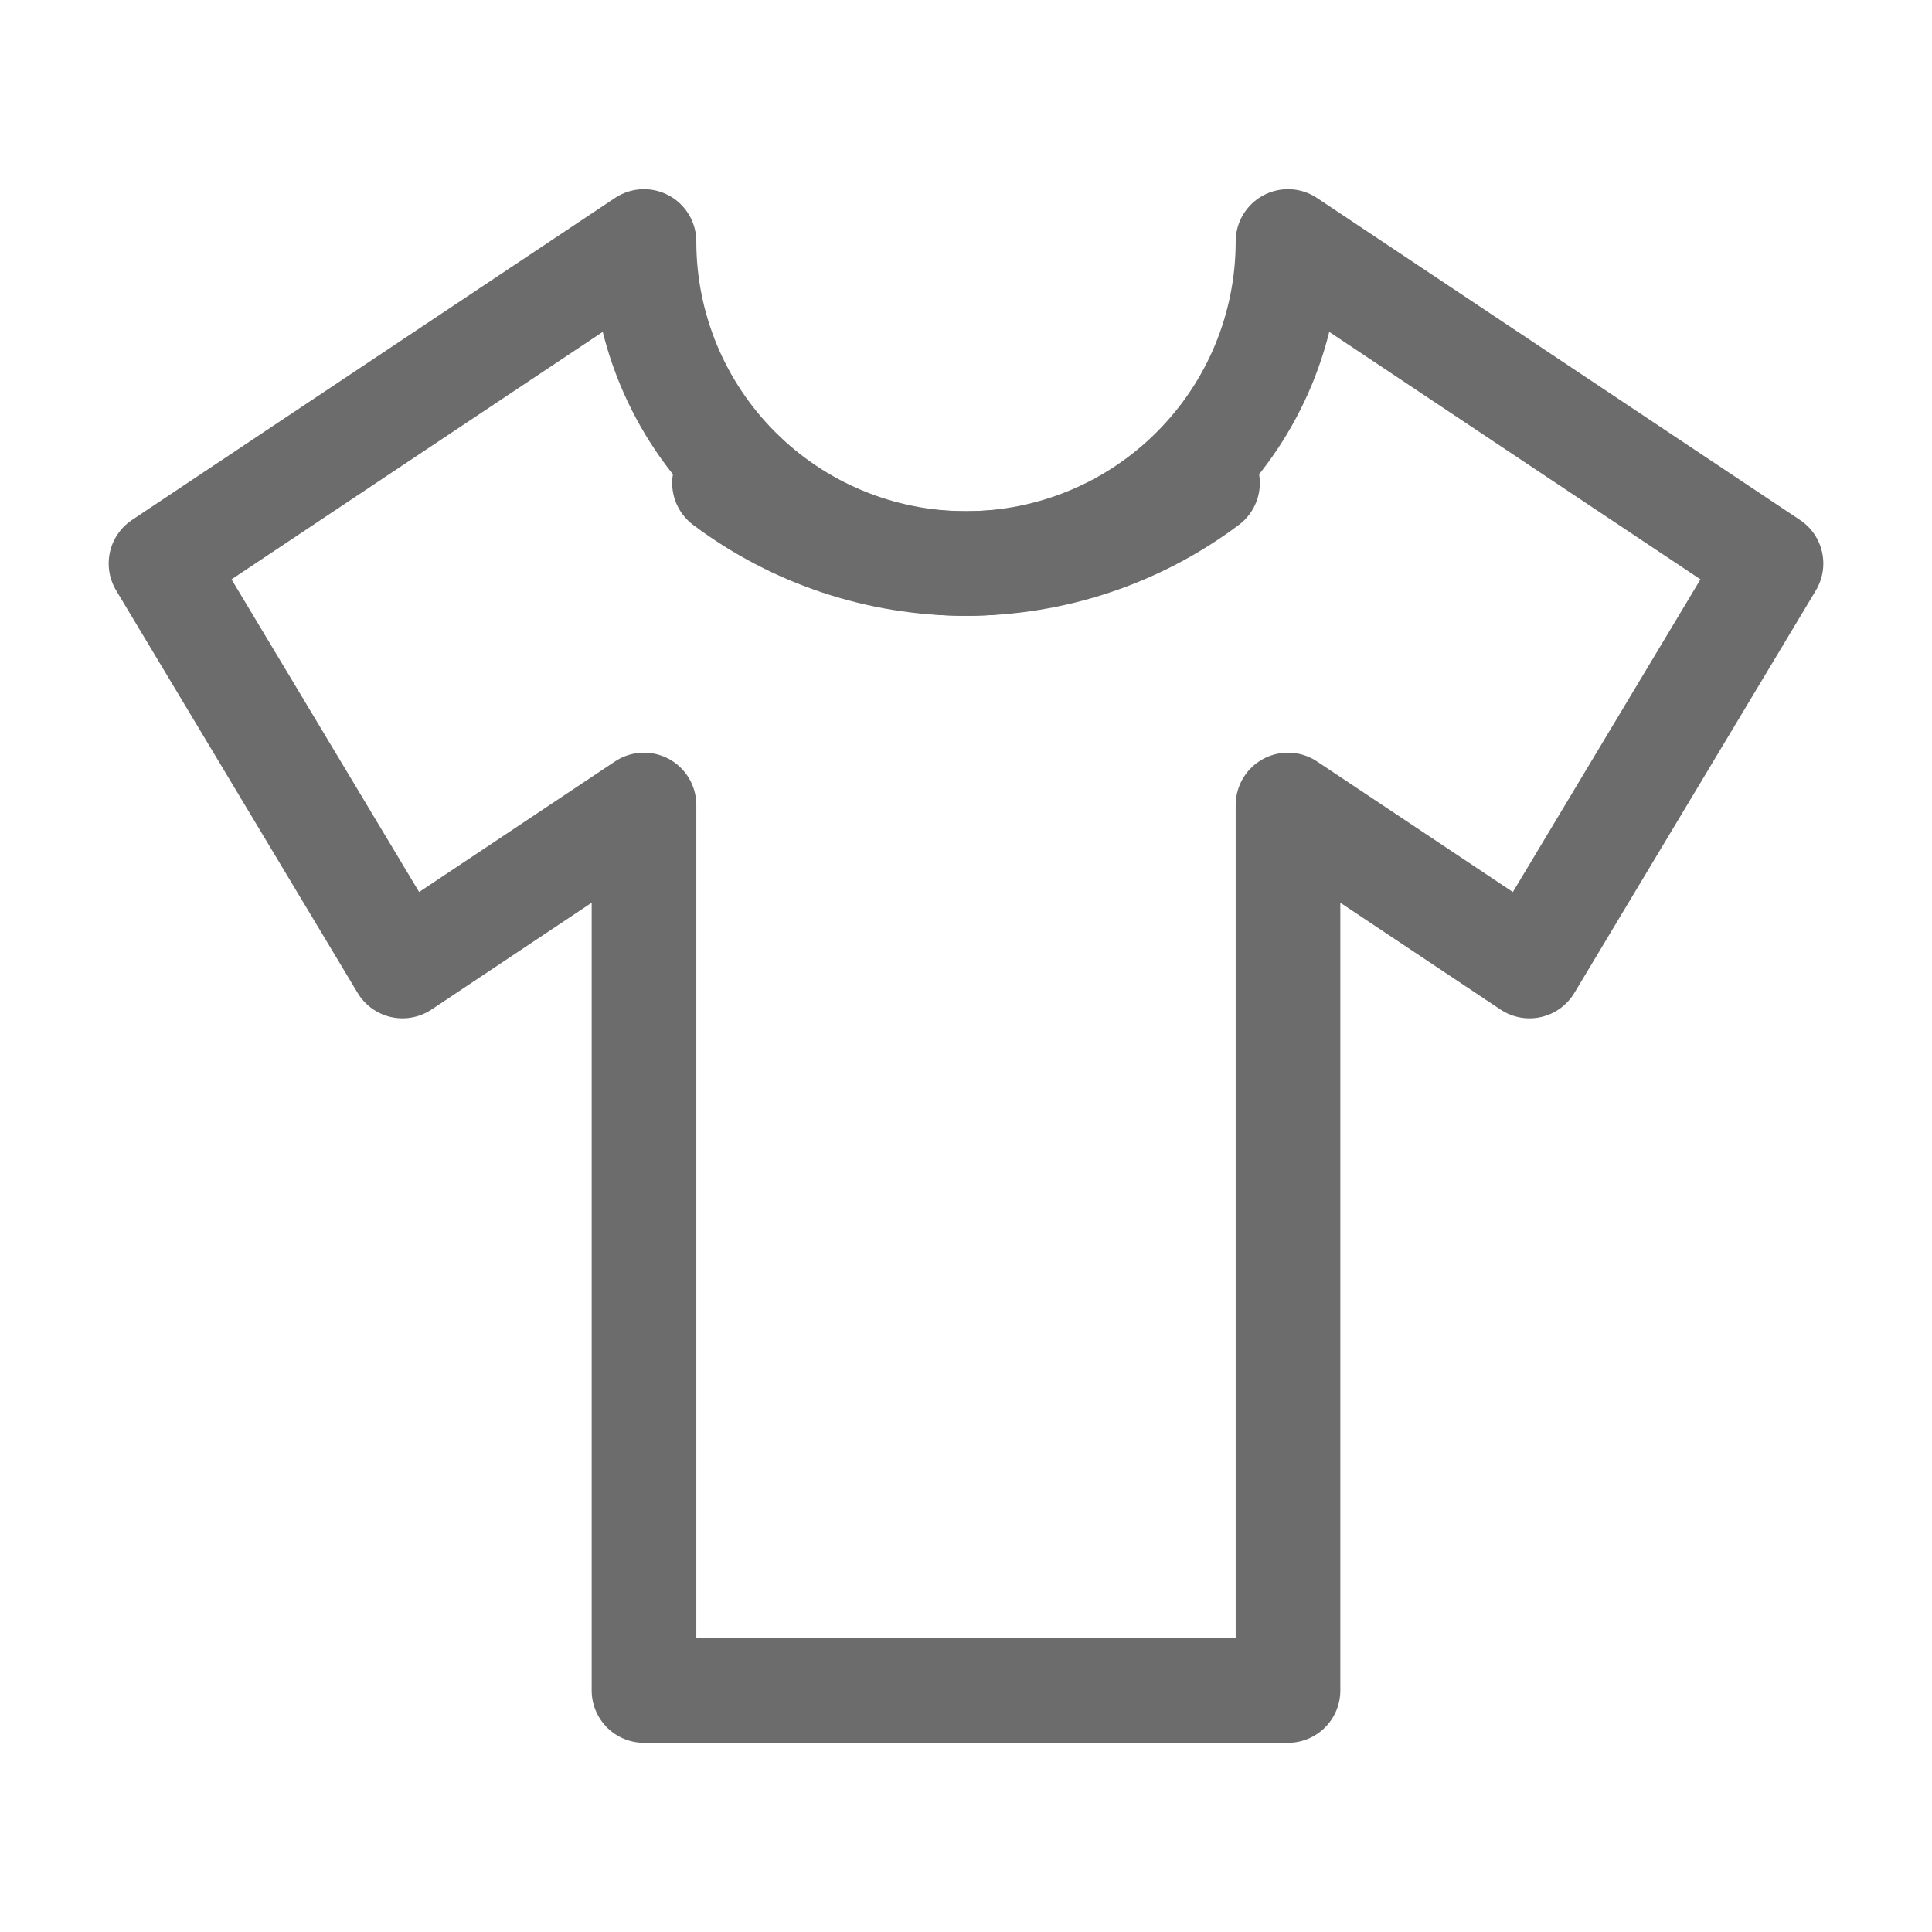
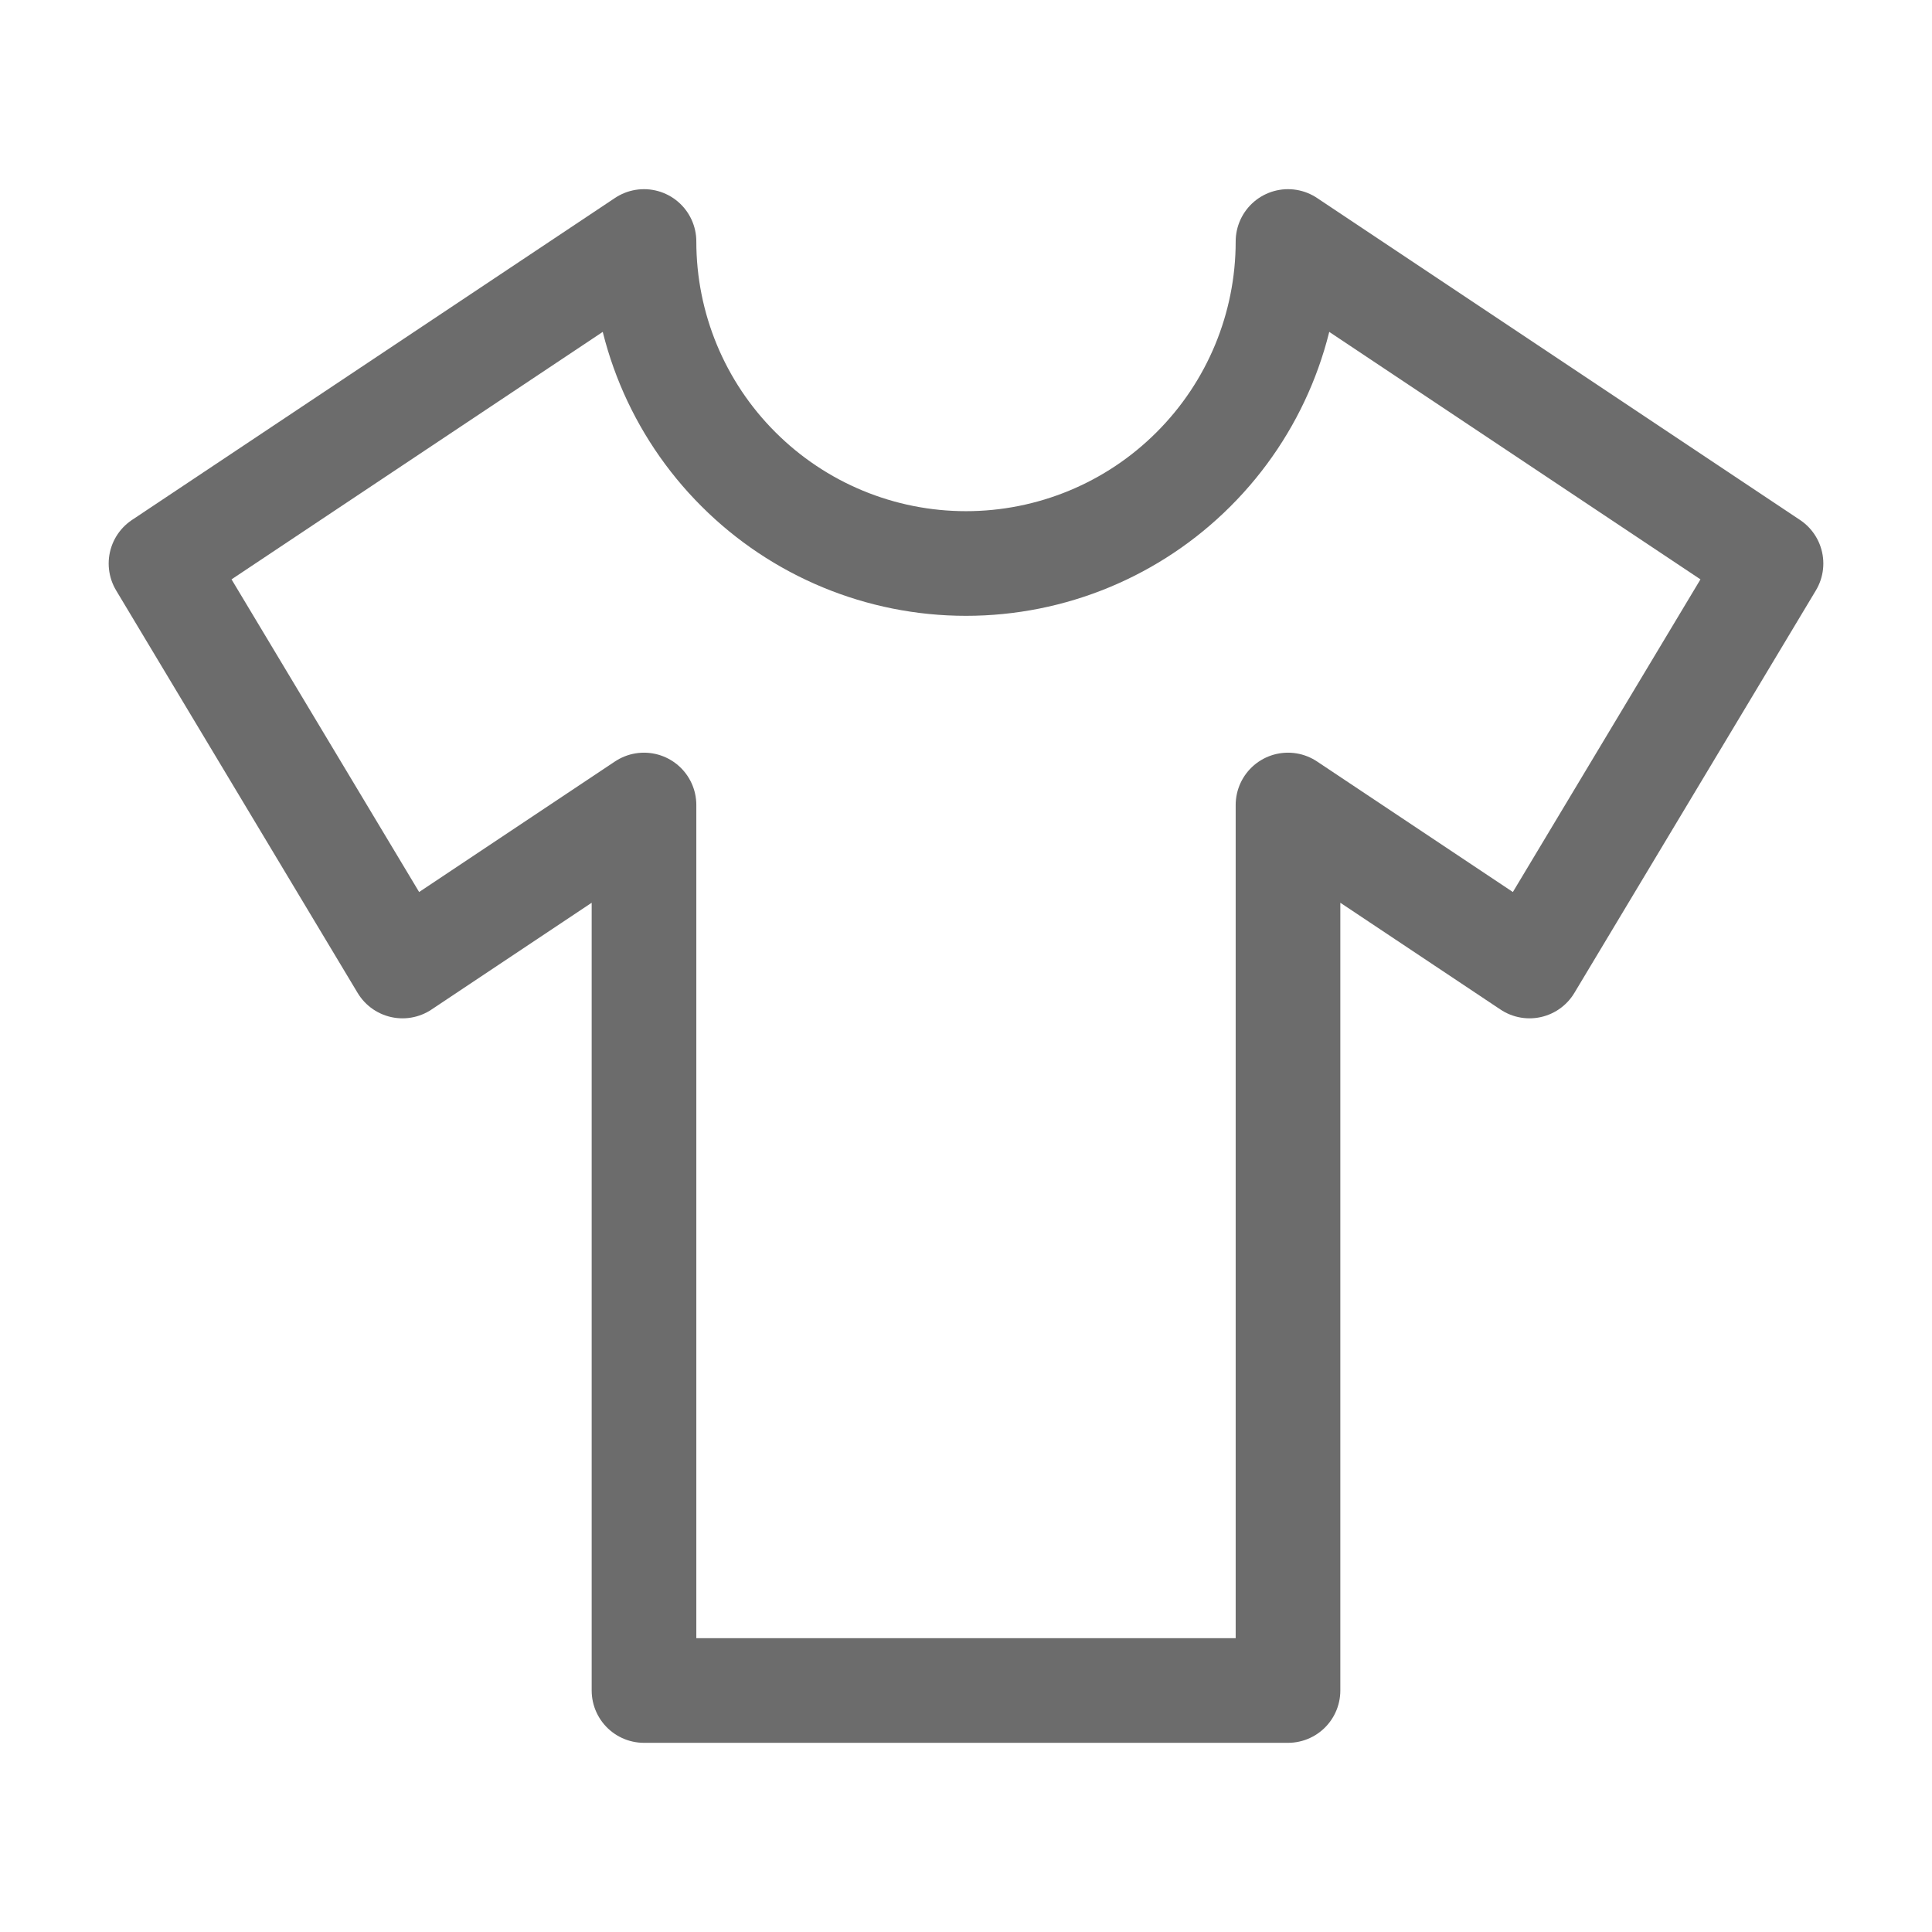
<svg xmlns="http://www.w3.org/2000/svg" width="24" height="24" viewBox="0 0 24 24" fill="none">
  <path d="M8 3L2 7L5 12L8 10V21H16V10L19 12L22 7L16 3C16 4.061 15.579 5.078 14.828 5.828C14.078 6.579 13.061 7 12 7C10.939 7 9.922 6.579 9.172 5.828C8.421 5.078 8 4.061 8 3Z" stroke-width="1.3" vector-effect="non-scaling-stroke" stroke-linecap="round" stroke-linejoin="round" stroke="#6C6C6C" />
-   <path d="M9 6C9.865 6.649 10.918 7 12 7C13.082 7 14.134 6.649 15 6" stroke-width="1.3" vector-effect="non-scaling-stroke" stroke-linecap="round" stroke-linejoin="round" stroke="#6C6C6C" />
</svg>
